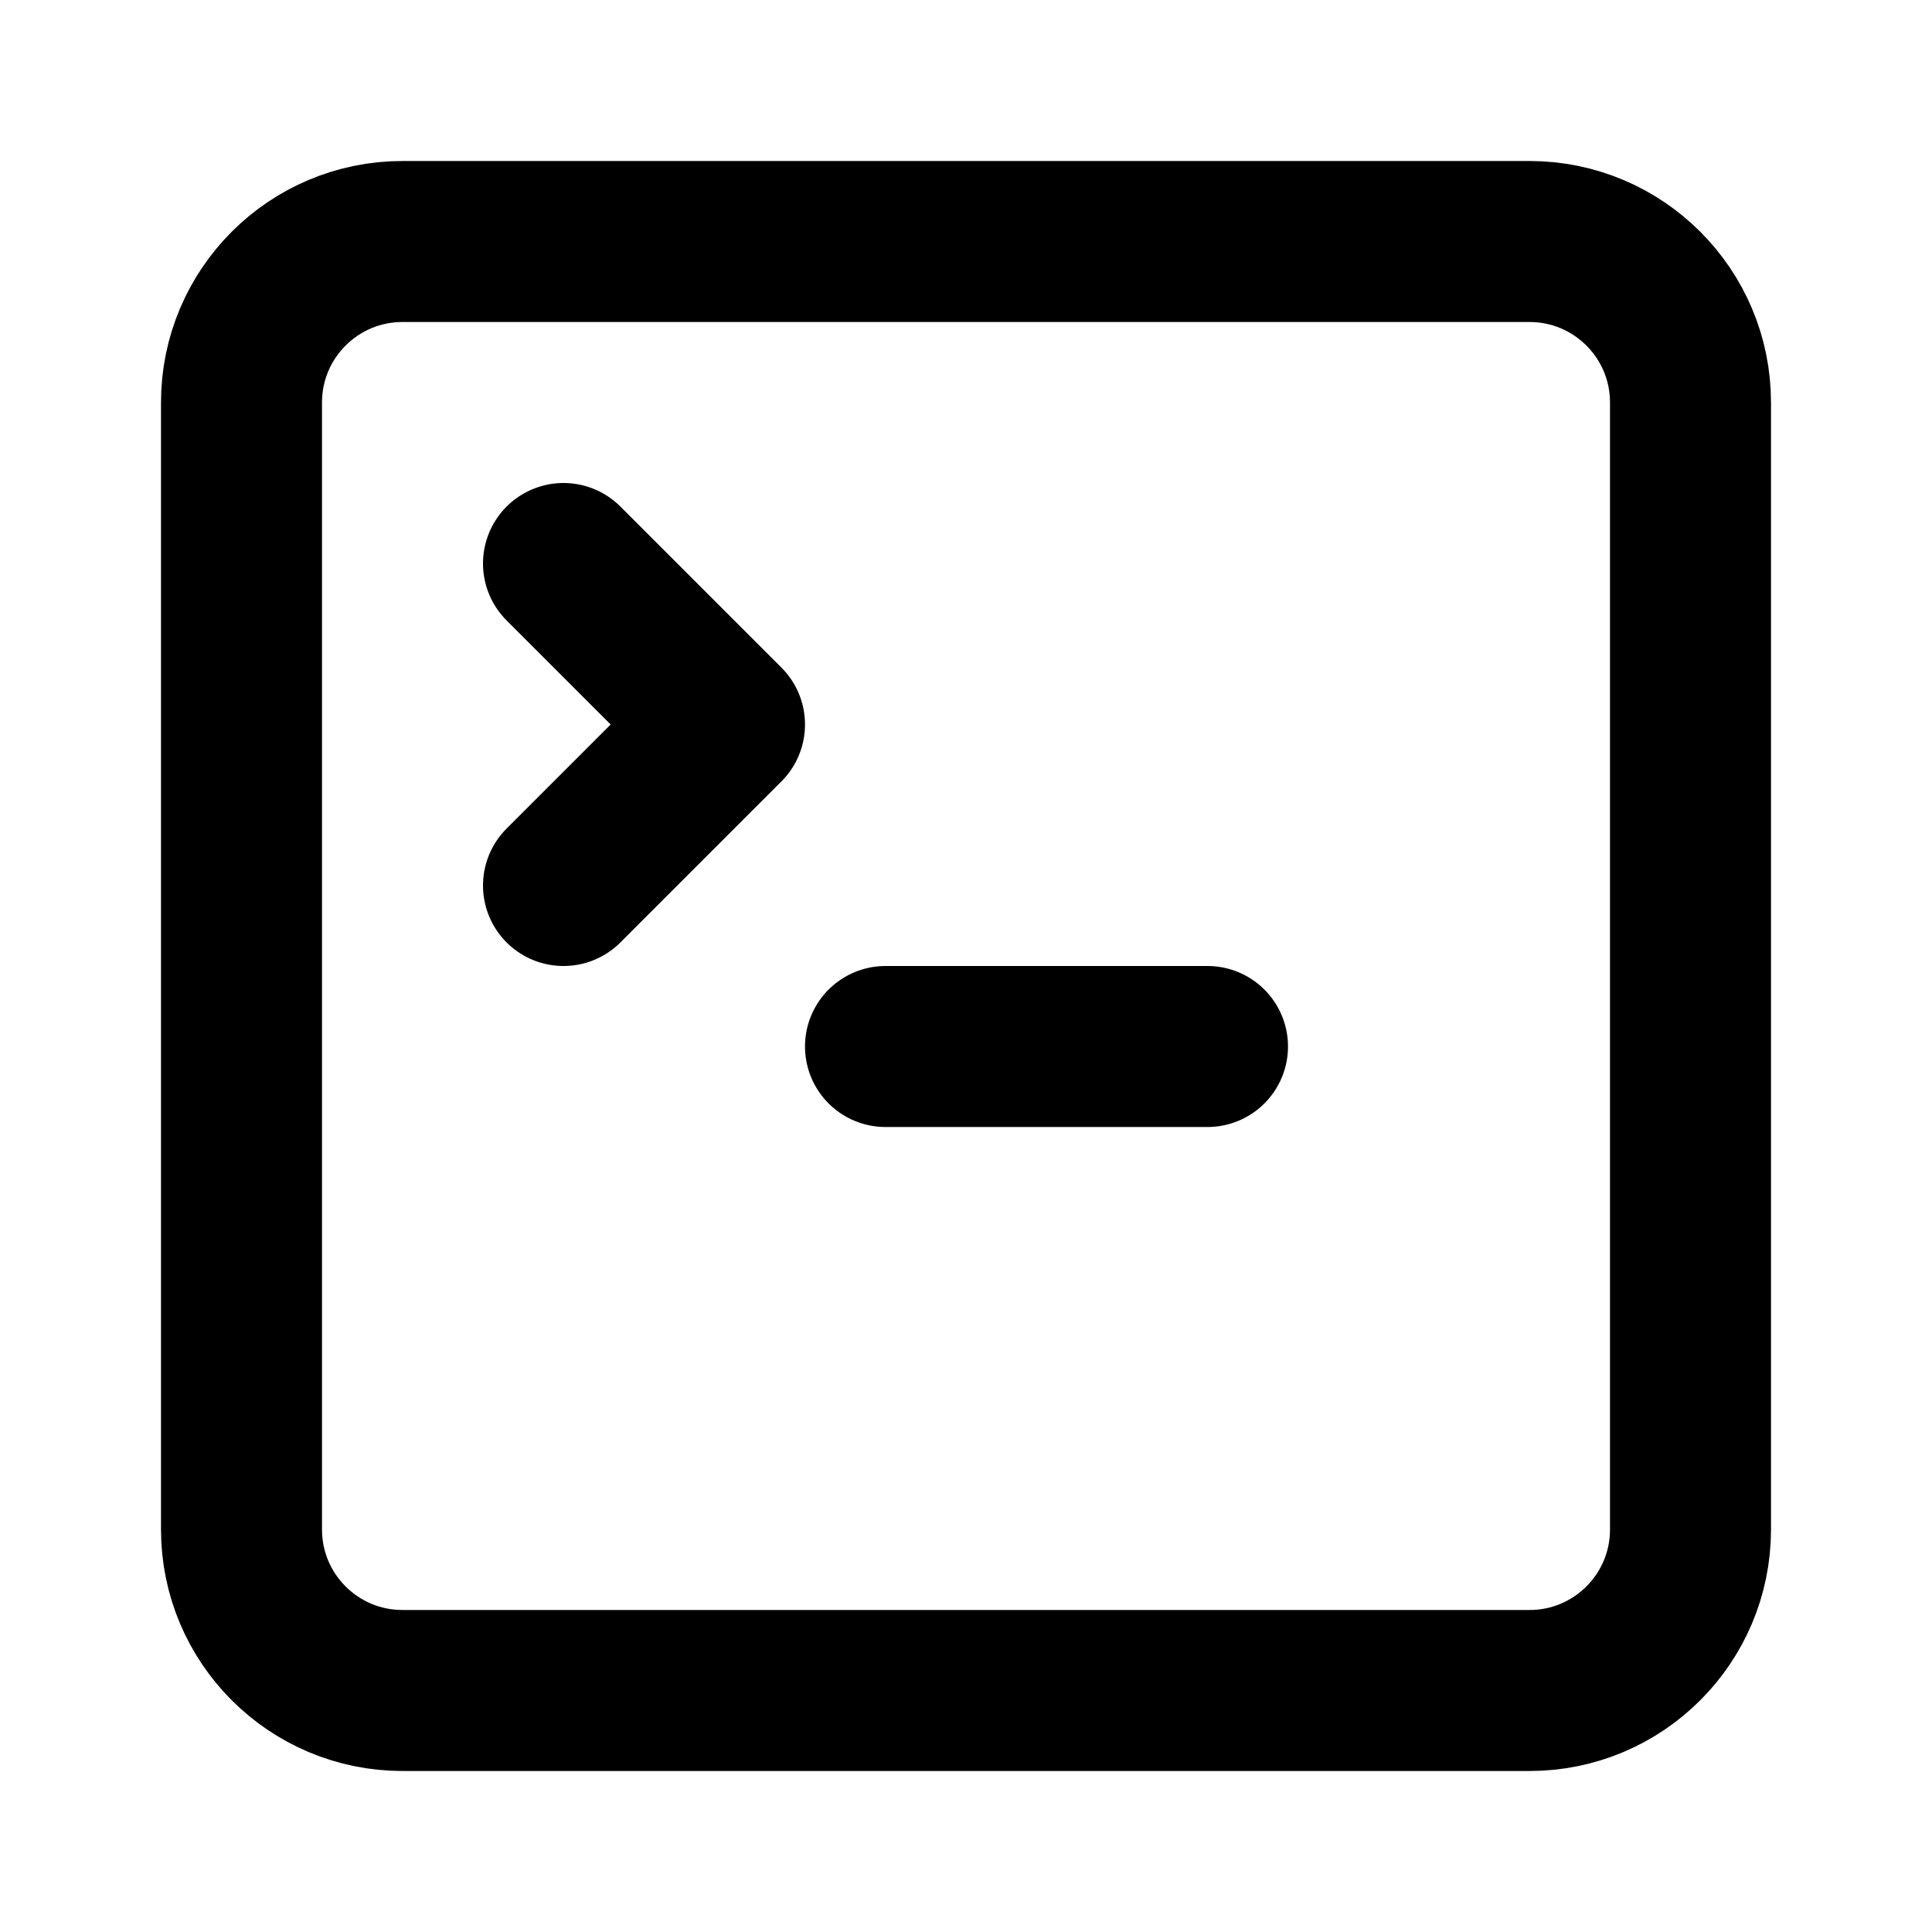
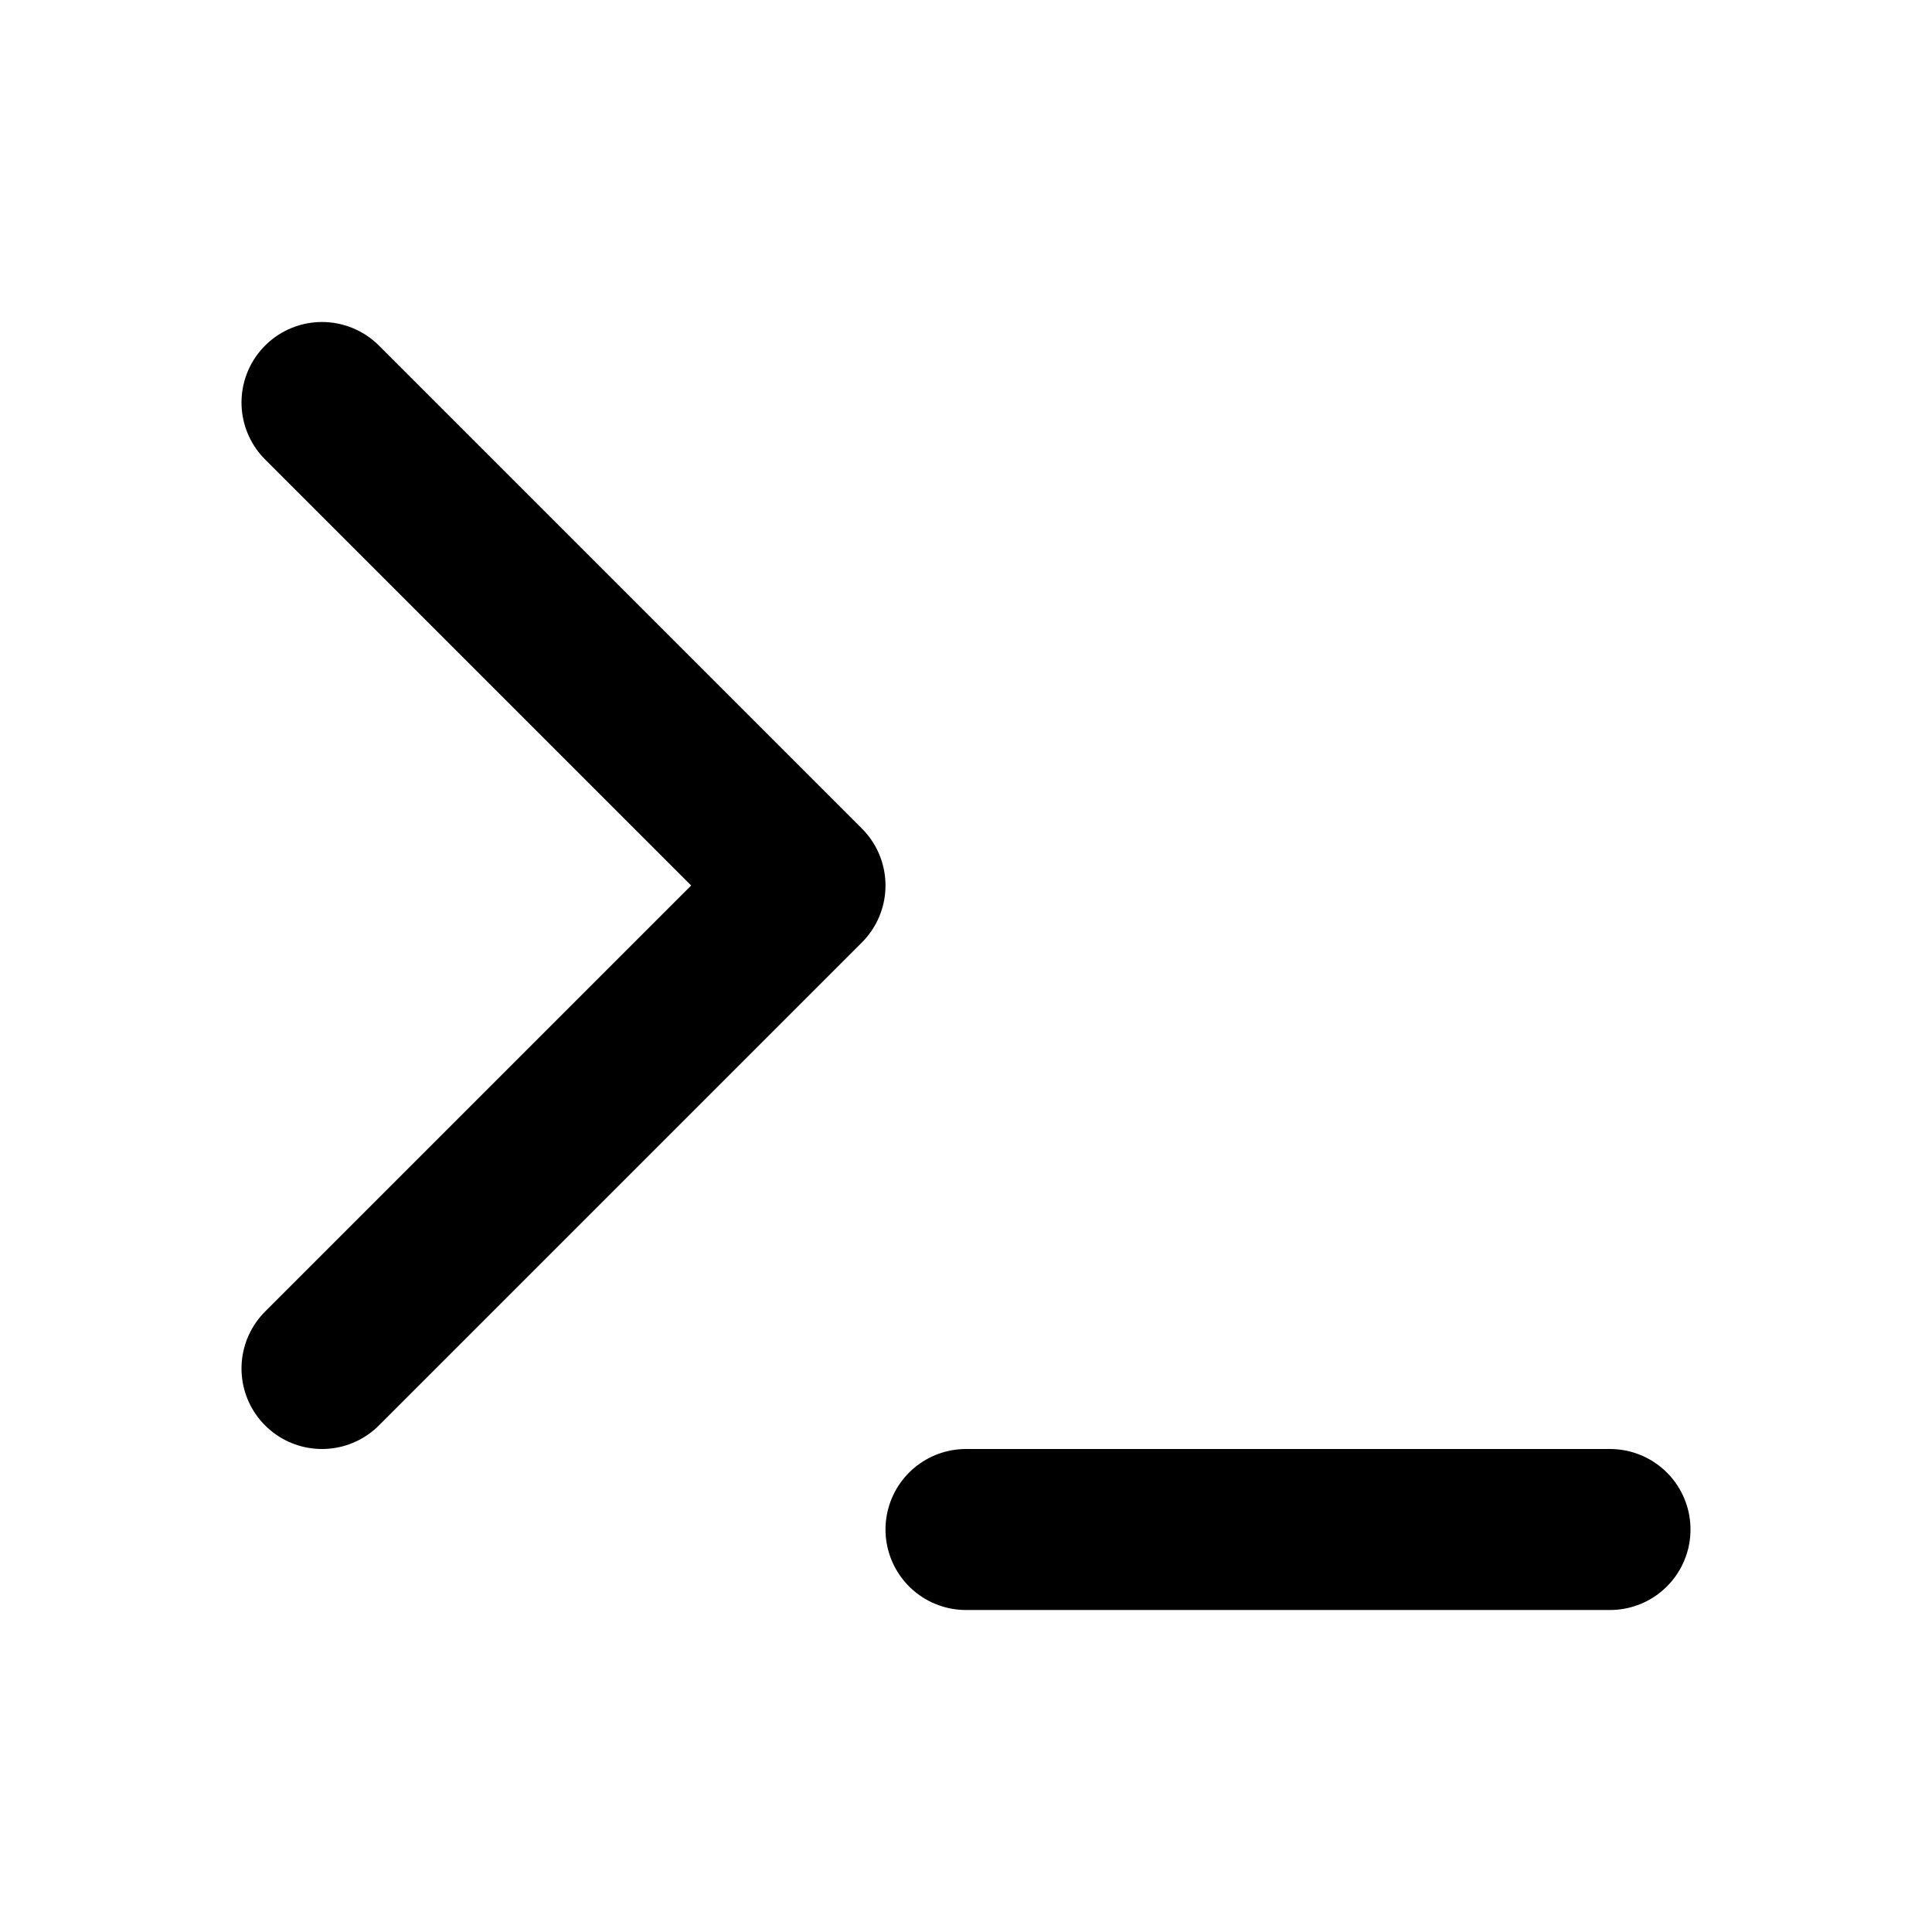
<svg xmlns="http://www.w3.org/2000/svg" width="24" height="24" viewBox="0 0 24 24" fill="none" stroke="currentColor" stroke-width="2" stroke-linecap="round" stroke-linejoin="round">
-   <path d="m7 11 2-2-2-2" />
-   <path d="M11 13h4" />
-   <rect width="18" height="18" x="3" y="3" rx="2" ry="2" />
+   <path d="M12 19h8" />
+   <path d="m4 17 6-6-6-6" />
</svg>
